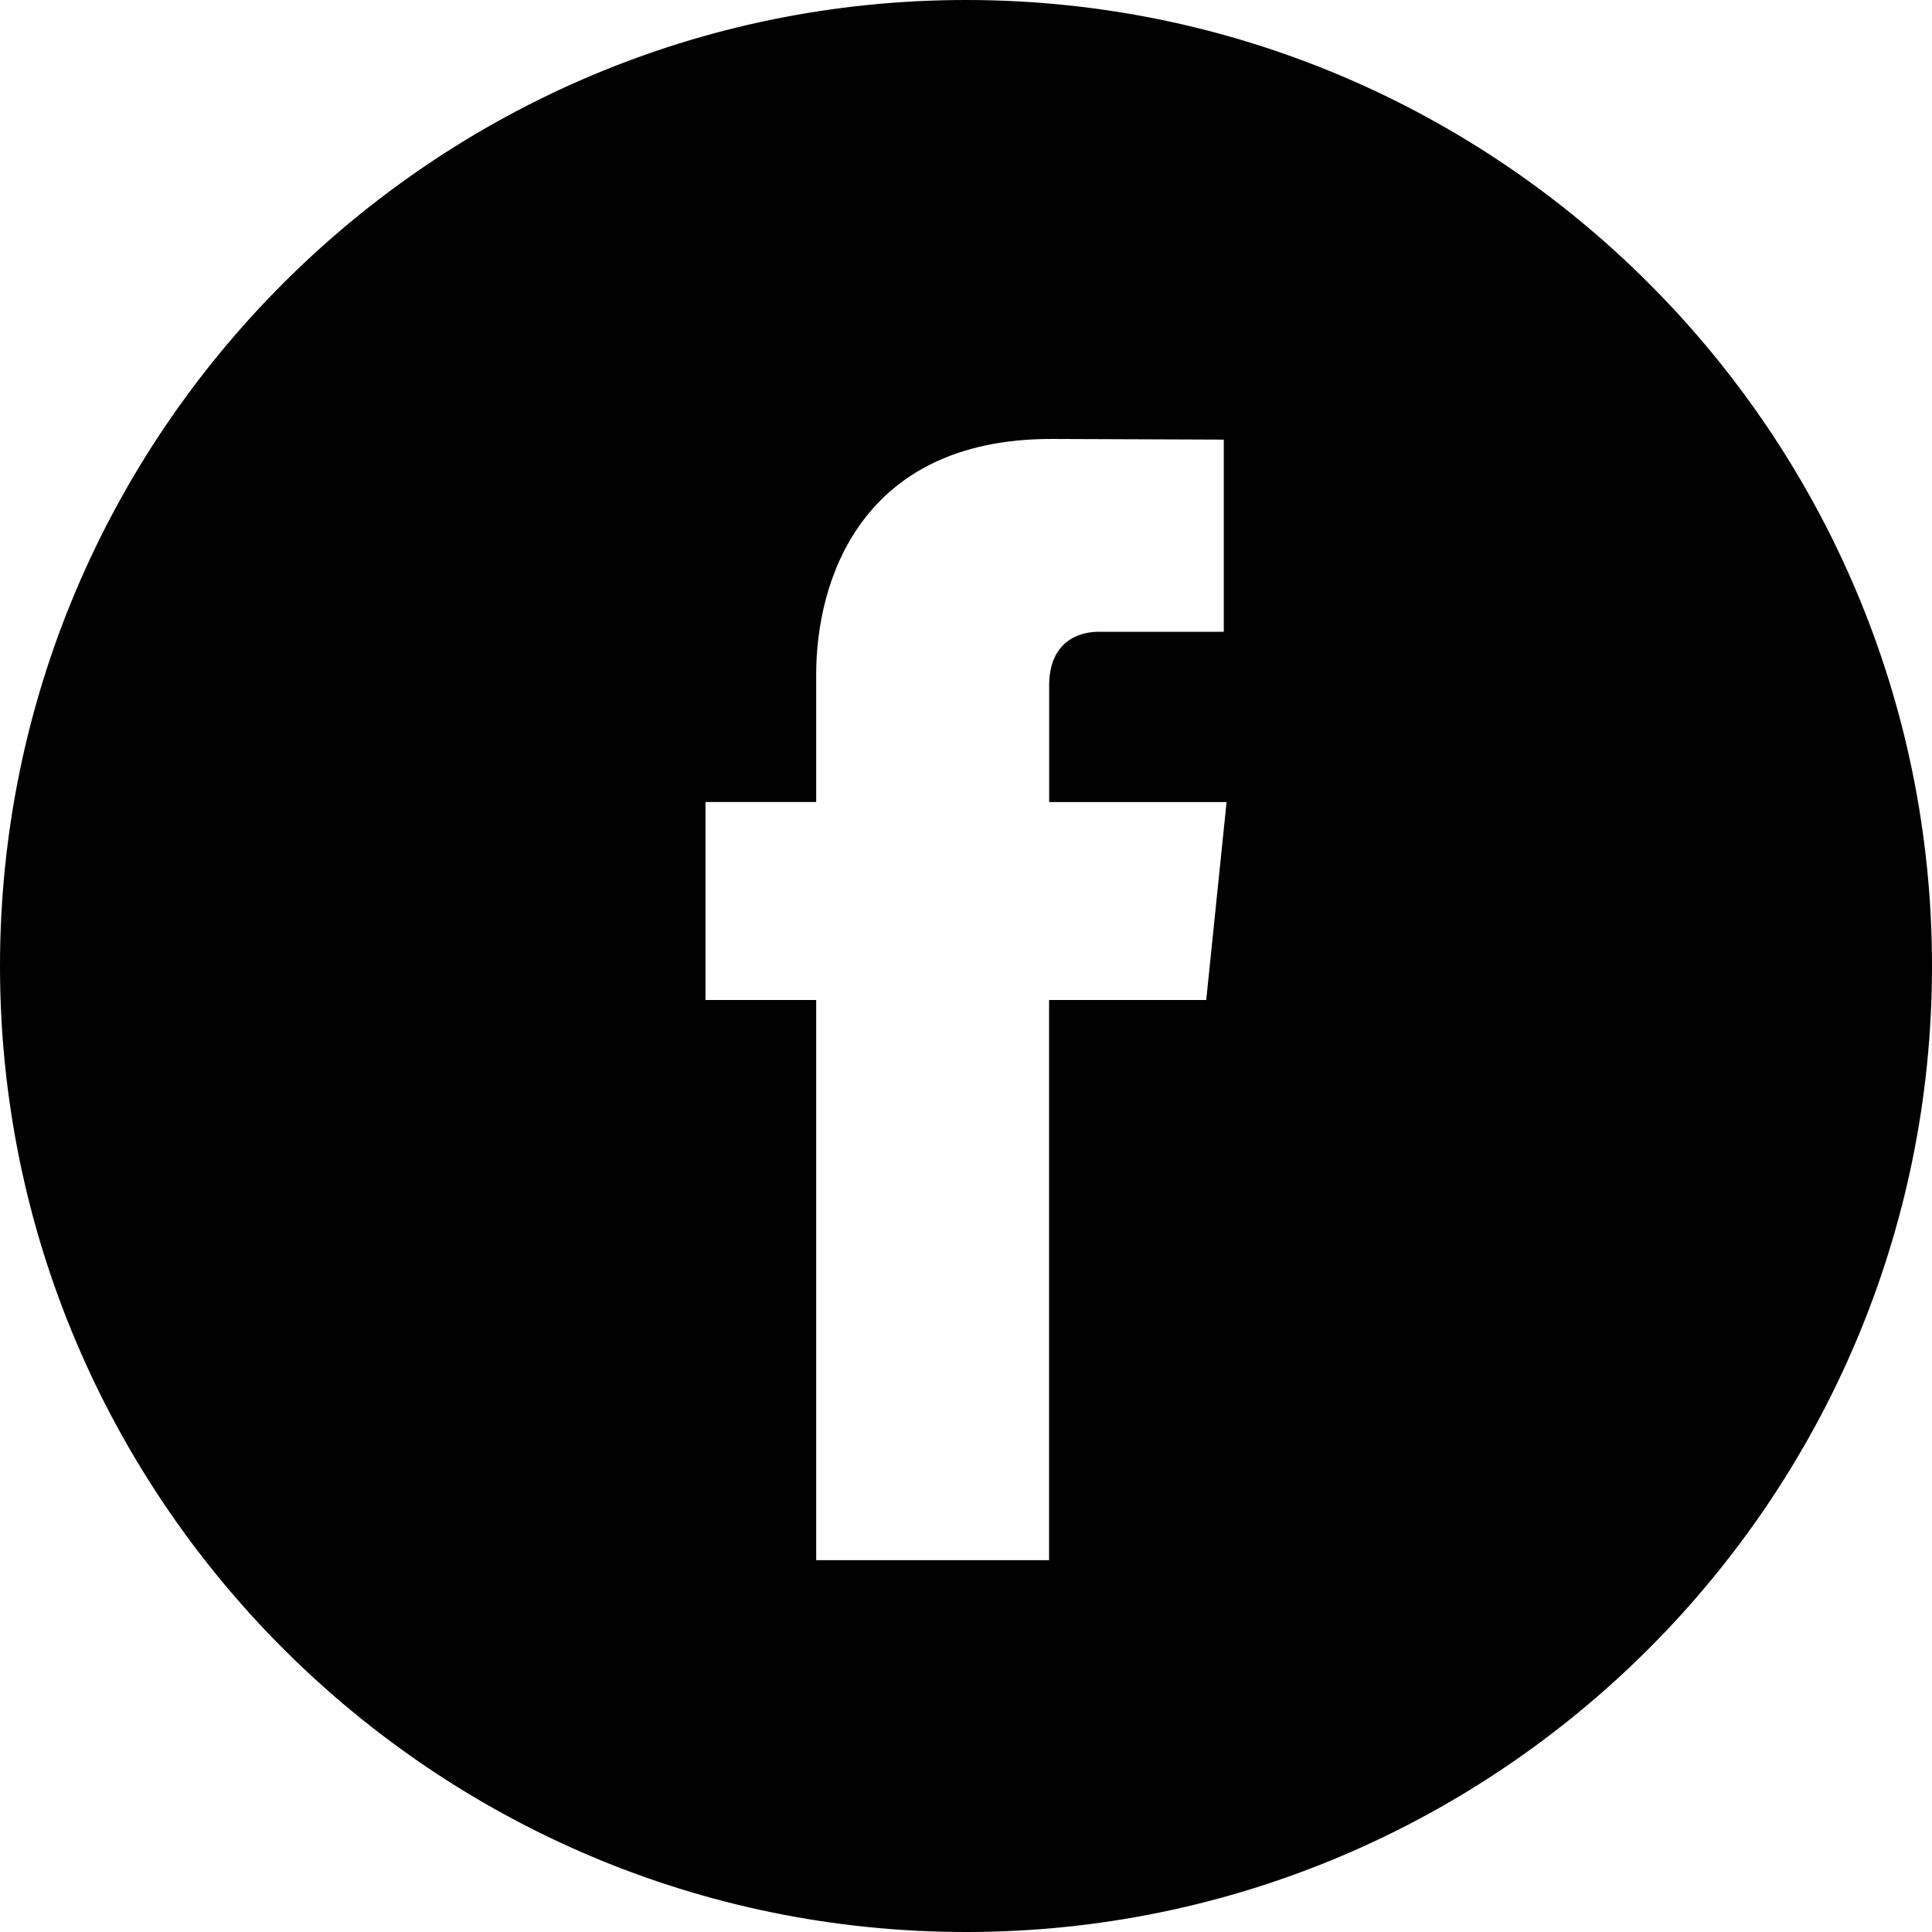
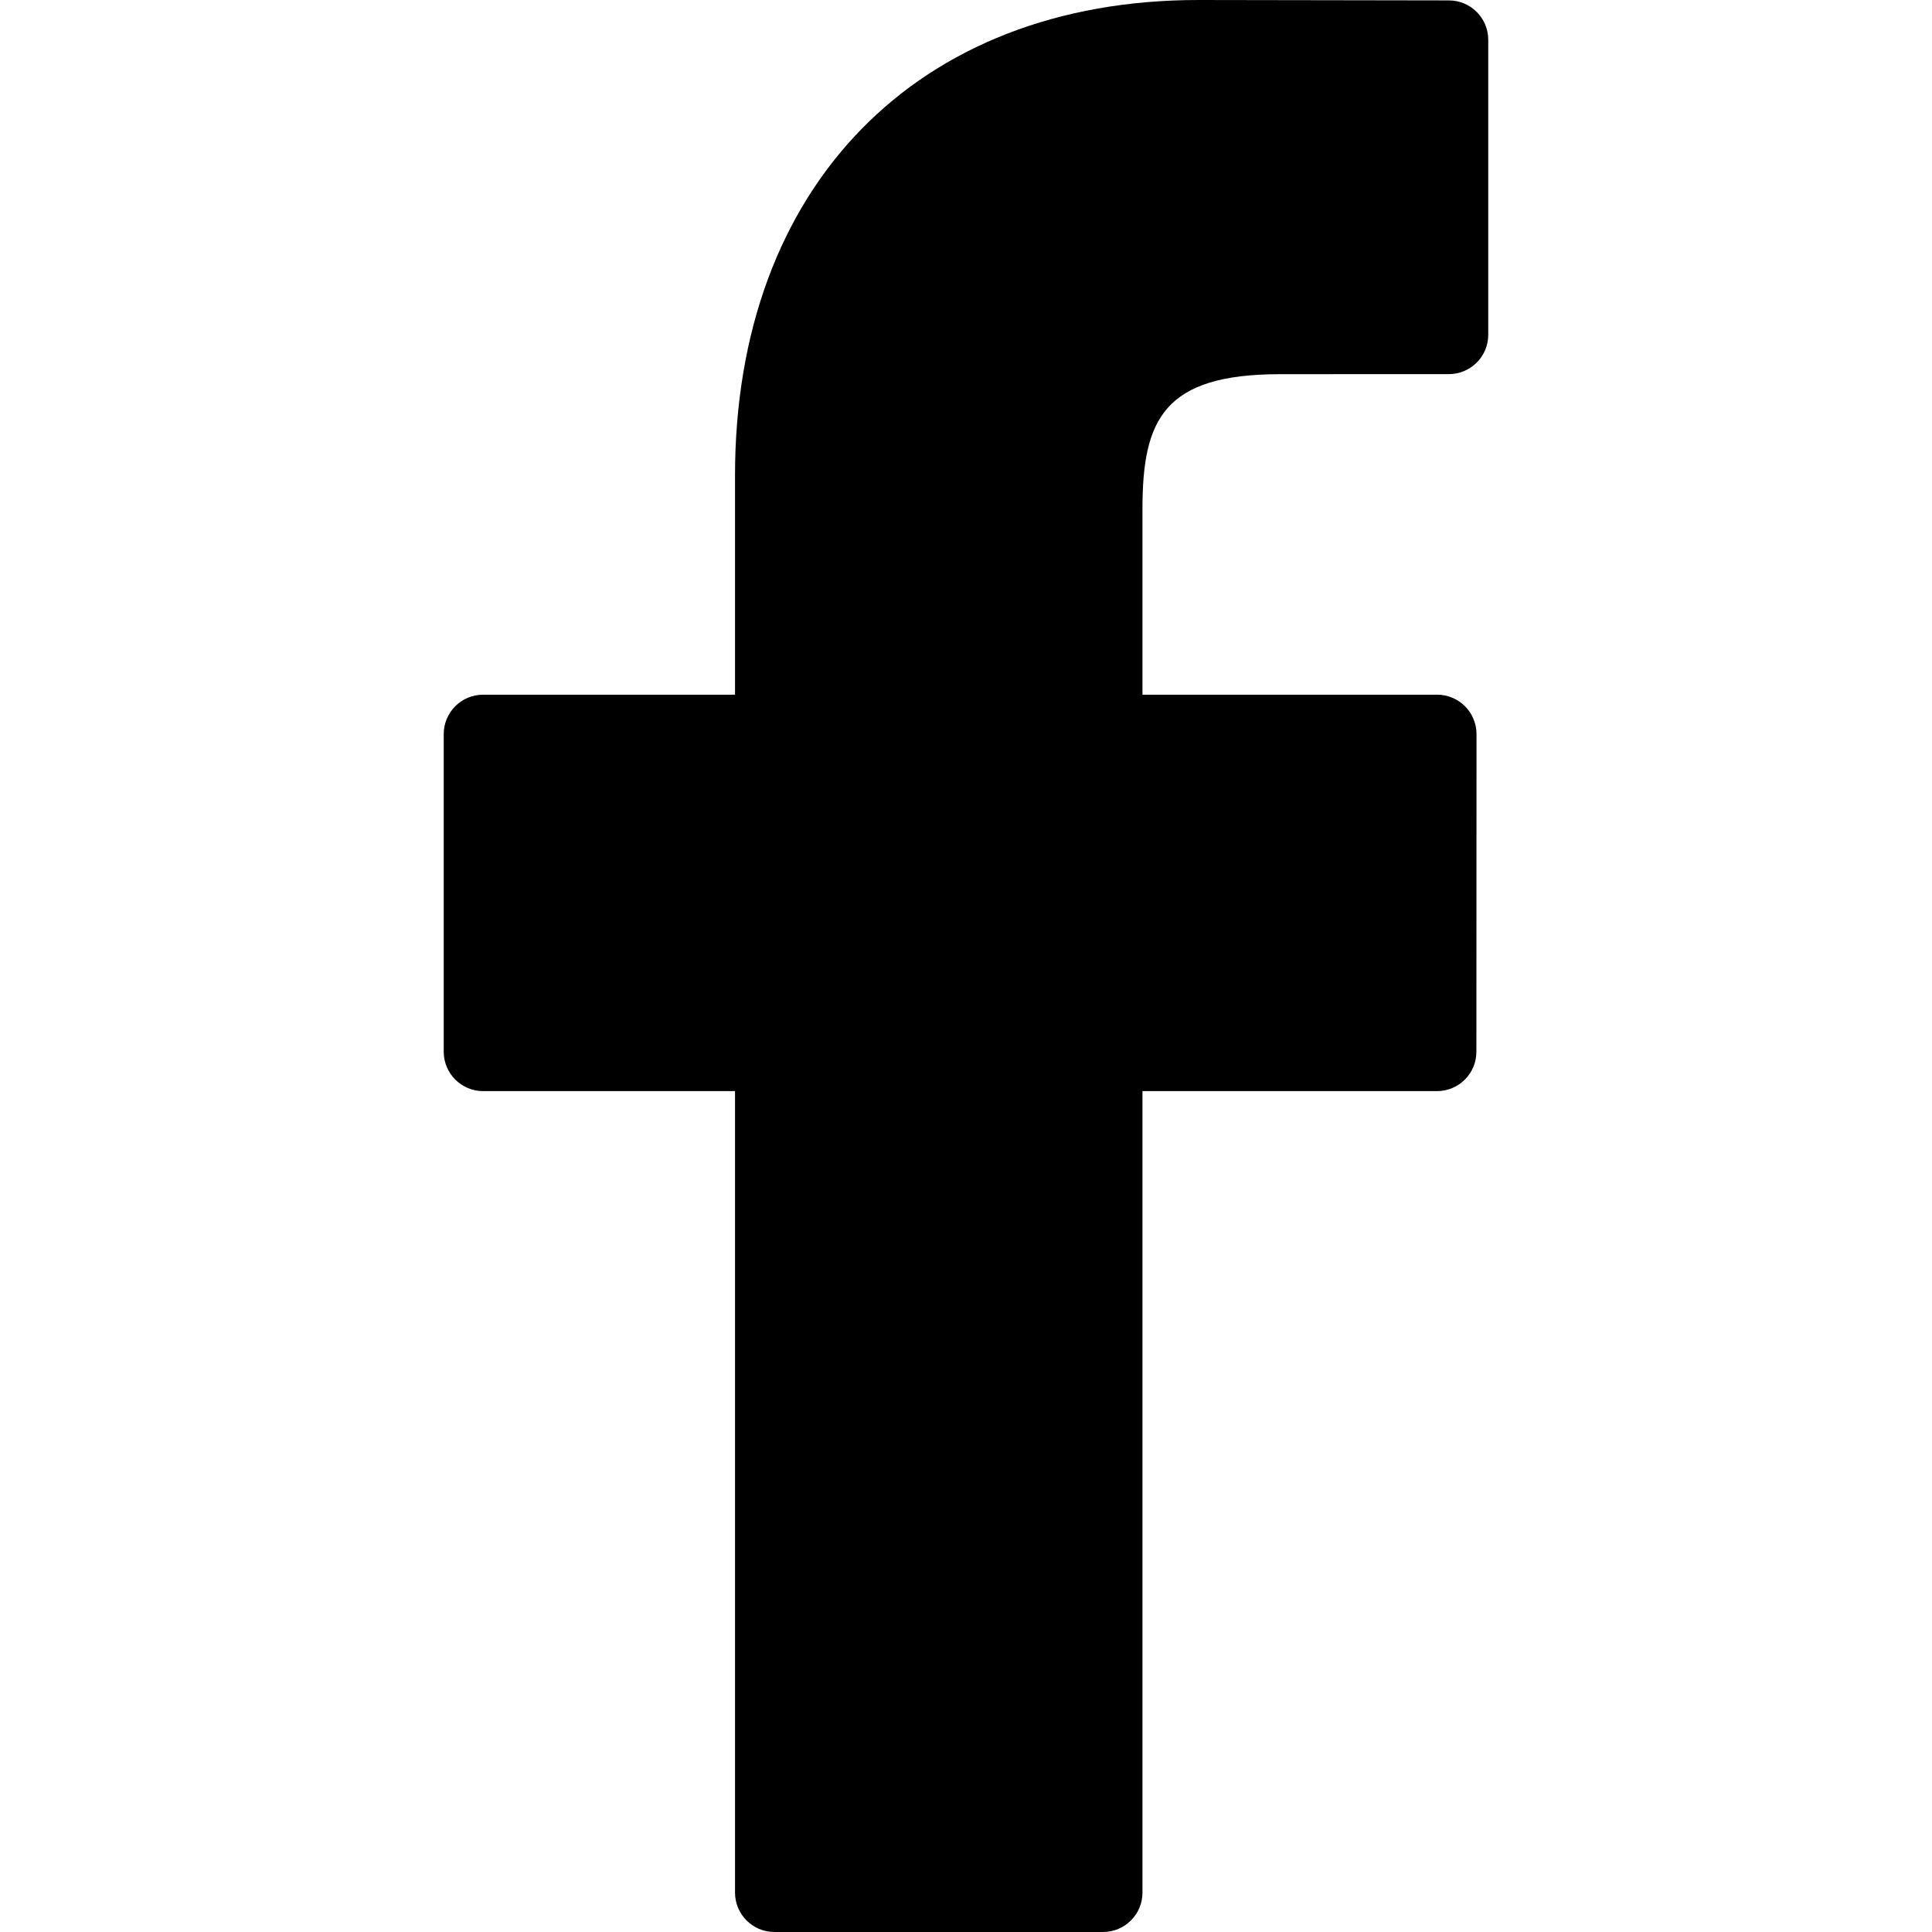
- <svg xmlns="http://www.w3.org/2000/svg" version="1.1" id="Capa_1" x="0px" y="0px" width="49.652px" height="49.652px" viewBox="0 0 49.652 49.652" style="enable-background:new 0 0 49.652 49.652;" xml:space="preserve">
+ <svg xmlns="http://www.w3.org/2000/svg" version="1.1" id="Capa_1" x="0px" y="0px" width="96.124px" height="96.123px" viewBox="0 0 96.124 96.123" style="enable-background:new 0 0 96.124 96.123;" xml:space="preserve">
  <g>
-     <g>
-       <path d="M24.826,0C11.137,0,0,11.137,0,24.826c0,13.688,11.137,24.826,24.826,24.826c13.688,0,24.826-11.138,24.826-24.826    C49.652,11.137,38.516,0,24.826,0z M31,25.7h-4.039c0,6.453,0,14.396,0,14.396h-5.985c0,0,0-7.866,0-14.396h-2.845v-5.088h2.845    v-3.291c0-2.357,1.12-6.04,6.04-6.04l4.435,0.017v4.939c0,0-2.695,0-3.219,0c-0.524,0-1.269,0.262-1.269,1.386v2.99h4.56L31,25.7z    " />
-     </g>
+     <path d="M72.089,0.02L59.624,0C45.62,0,36.57,9.285,36.57,23.656v10.907H24.037c-1.083,0-1.96,0.878-1.96,1.961v15.803   c0,1.083,0.878,1.96,1.96,1.96h12.533v39.876c0,1.083,0.877,1.96,1.96,1.96h16.352c1.083,0,1.96-0.878,1.96-1.96V54.287h14.654   c1.083,0,1.96-0.877,1.96-1.96l0.006-15.803c0-0.52-0.207-1.018-0.574-1.386c-0.367-0.368-0.867-0.575-1.387-0.575H56.842v-9.246   c0-4.444,1.059-6.7,6.848-6.7l8.397-0.003c1.082,0,1.959-0.878,1.959-1.96V1.98C74.046,0.899,73.17,0.022,72.089,0.02z" />
  </g>
  <g>
</g>
  <g>
</g>
  <g>
</g>
  <g>
</g>
  <g>
</g>
  <g>
</g>
  <g>
</g>
  <g>
</g>
  <g>
</g>
  <g>
</g>
  <g>
</g>
  <g>
</g>
  <g>
</g>
  <g>
</g>
  <g>
</g>
</svg>
